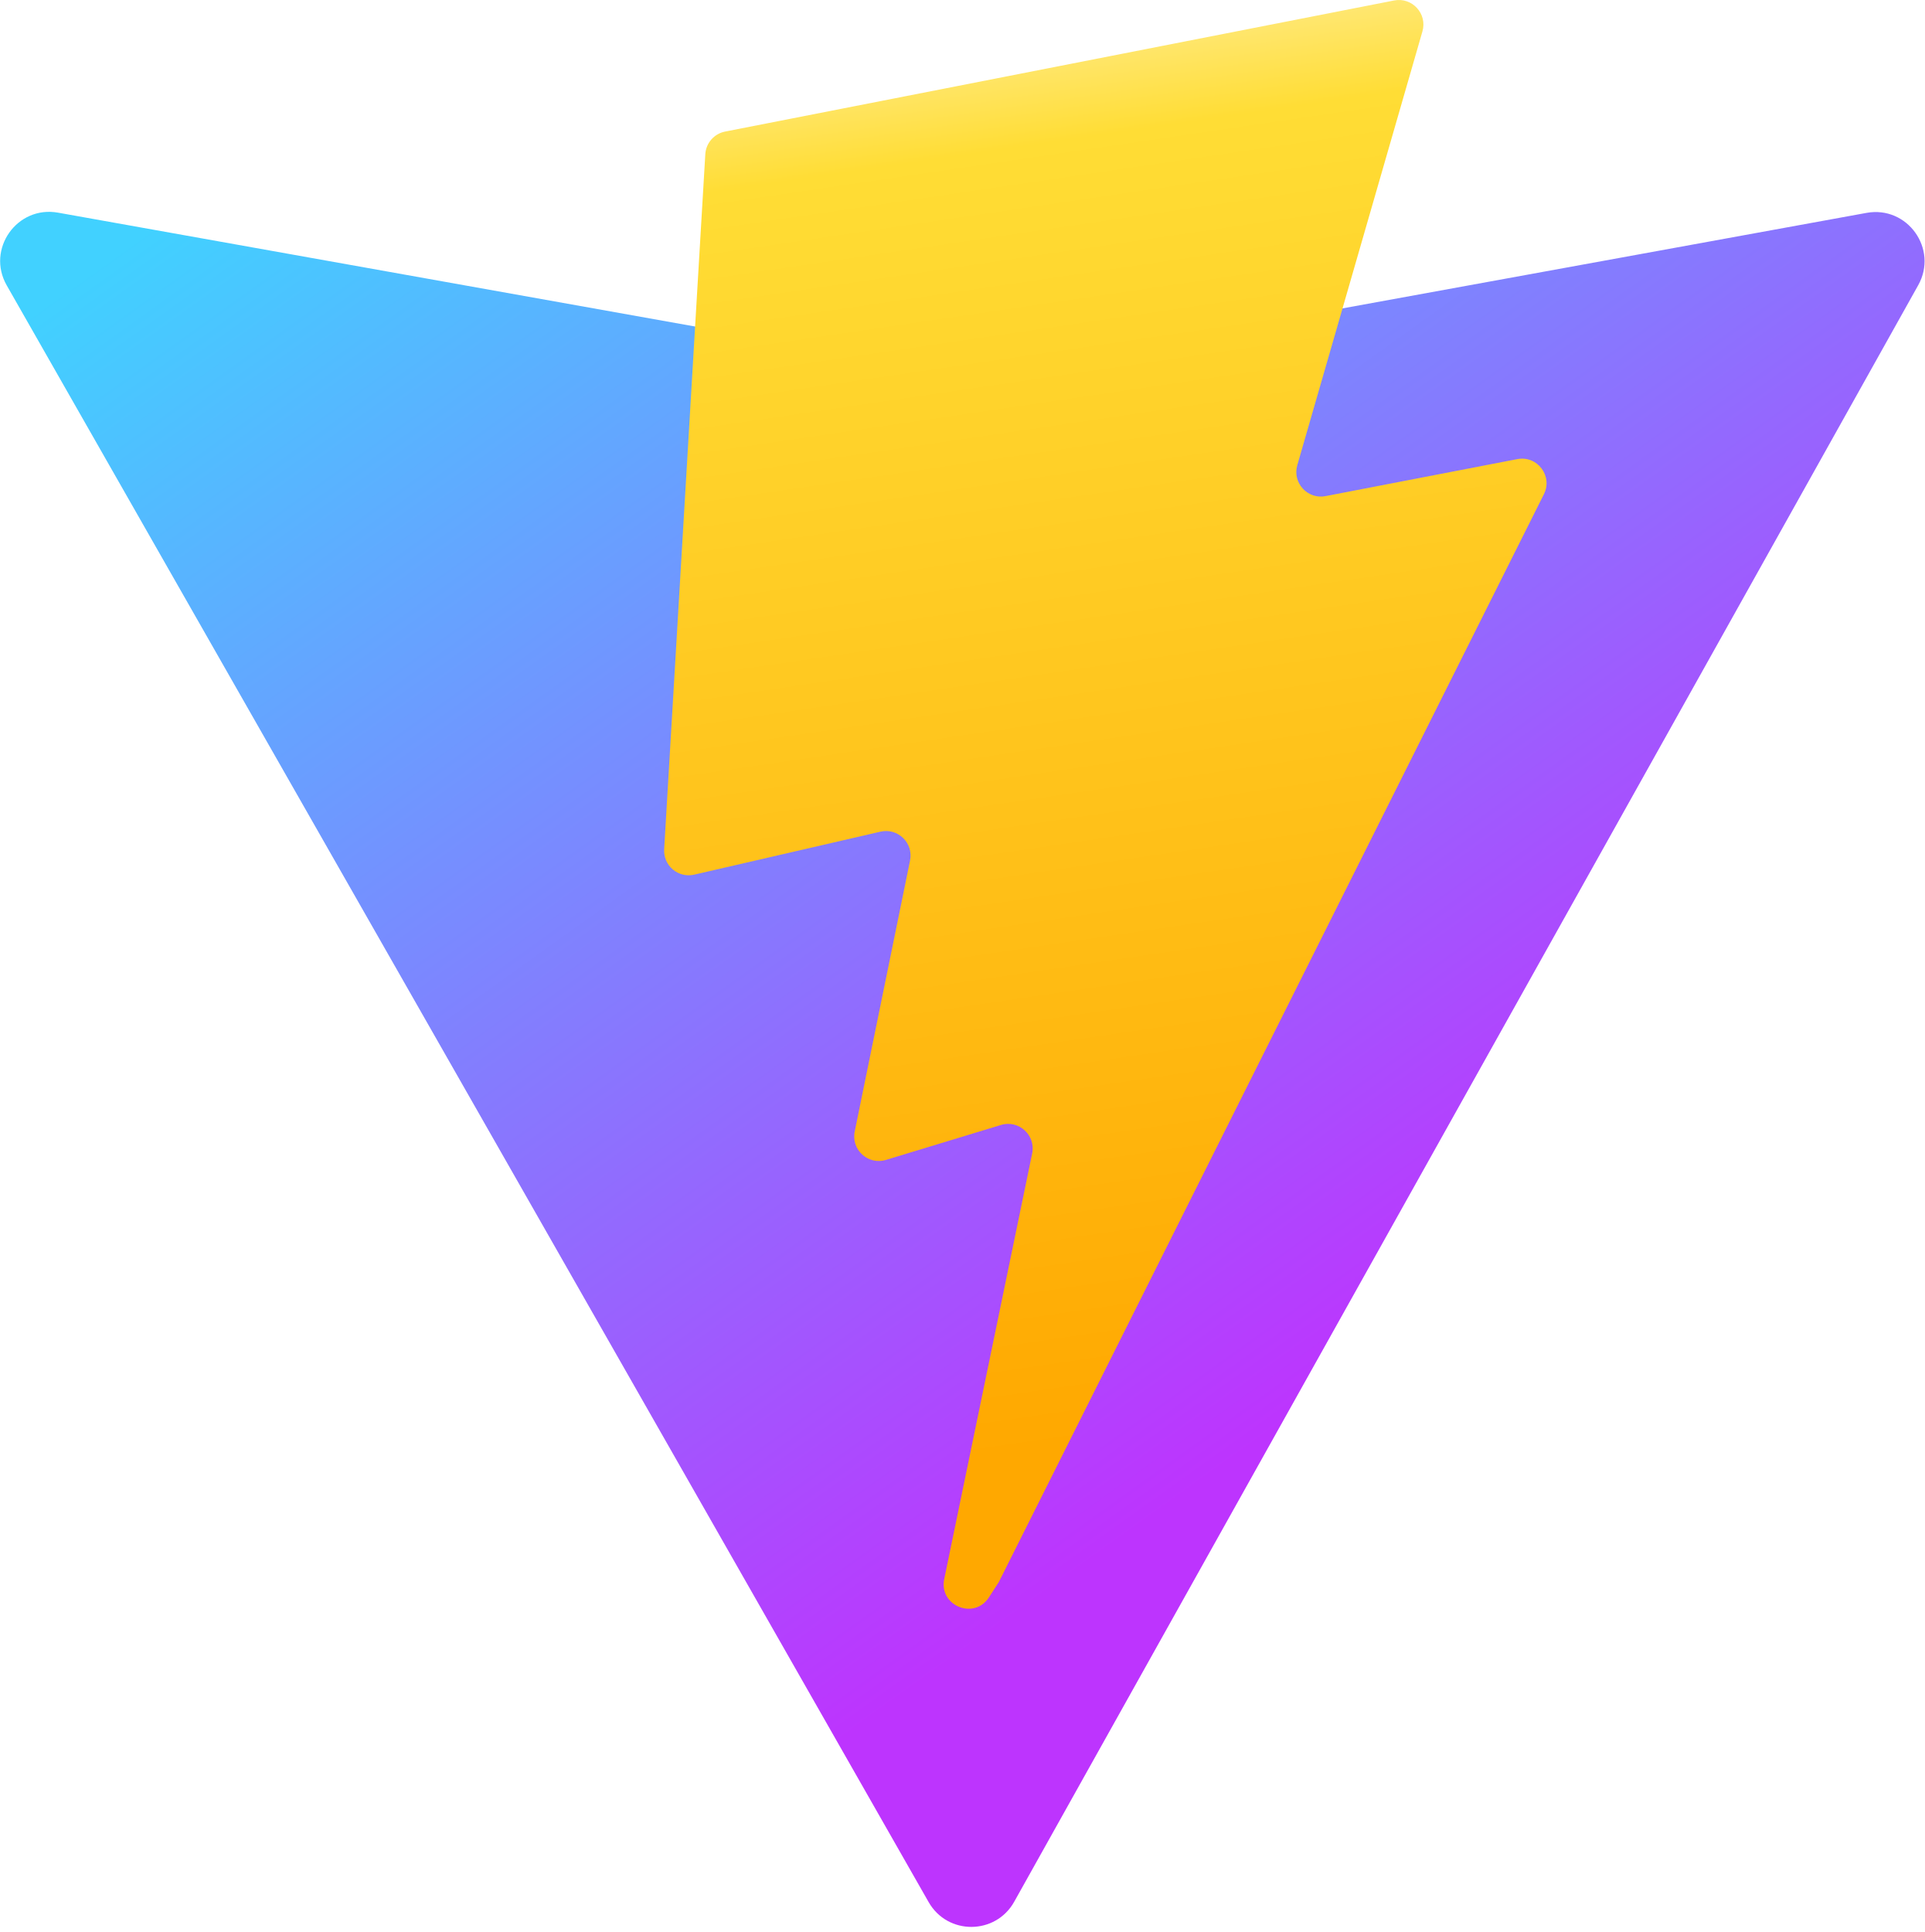
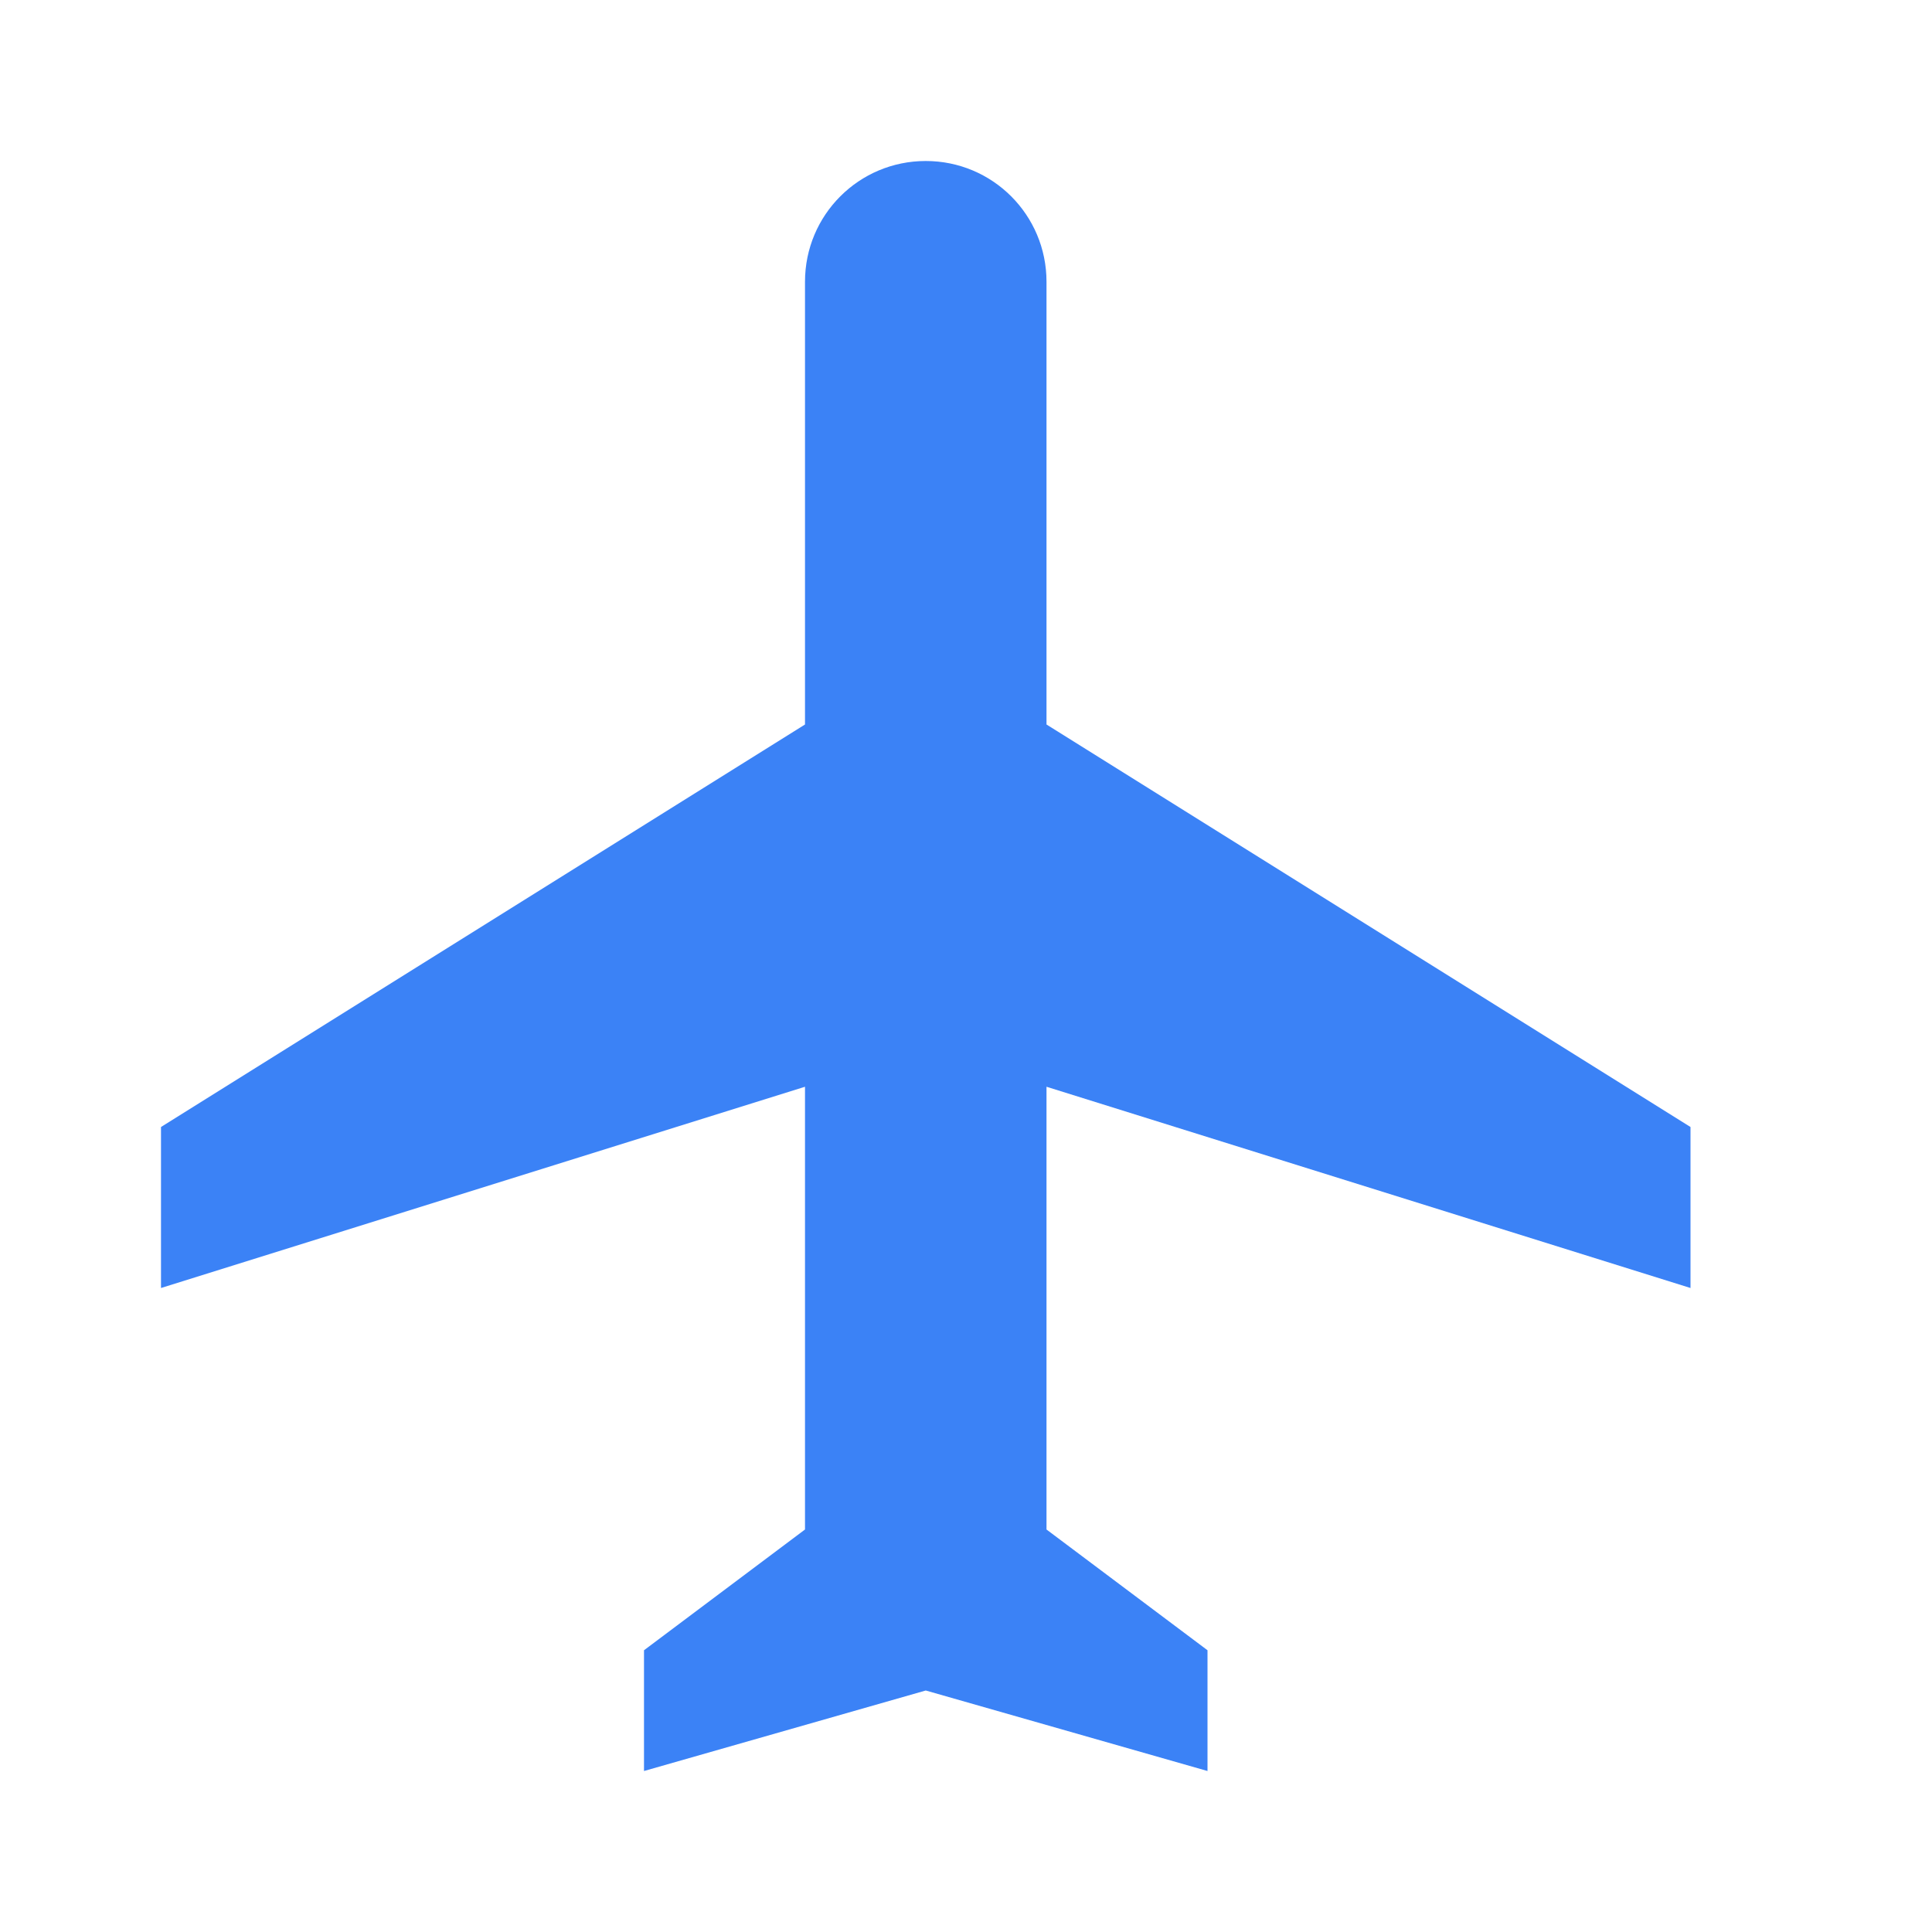
- <svg xmlns="http://www.w3.org/2000/svg" aria-hidden="true" role="img" class="iconify iconify--logos" width="31.88" height="32" preserveAspectRatio="xMidYMid meet" viewBox="0 0 256 257">
-   <defs>
-     <linearGradient id="IconifyId1813088fe1fbc01fb466" x1="-.828%" x2="57.636%" y1="7.652%" y2="78.411%">
-       <stop offset="0%" stop-color="#41D1FF" />
-       <stop offset="100%" stop-color="#BD34FE" />
-     </linearGradient>
-     <linearGradient id="IconifyId1813088fe1fbc01fb467" x1="43.376%" x2="50.316%" y1="2.242%" y2="89.03%">
-       <stop offset="0%" stop-color="#FFEA83" />
-       <stop offset="8.333%" stop-color="#FFDD35" />
-       <stop offset="100%" stop-color="#FFA800" />
-     </linearGradient>
-   </defs>
-   <path fill="url(#IconifyId1813088fe1fbc01fb466)" d="M255.153 37.938L134.897 252.976c-2.483 4.44-8.862 4.466-11.382.048L.875 37.958c-2.746-4.814 1.371-10.646 6.827-9.67l120.385 21.517a6.537 6.537 0 0 0 2.322-.004l117.867-21.483c5.438-.991 9.574 4.796 6.877 9.62Z" />
-   <path fill="url(#IconifyId1813088fe1fbc01fb467)" d="M185.432.063L96.44 17.501a3.268 3.268 0 0 0-2.634 3.014l-5.474 92.456a3.268 3.268 0 0 0 3.997 3.378l24.777-5.718c2.318-.535 4.413 1.507 3.936 3.838l-7.361 36.047c-.495 2.426 1.782 4.5 4.151 3.78l15.304-4.649c2.372-.72 4.652 1.36 4.15 3.788l-11.698 56.621c-.732 3.542 3.979 5.473 5.943 2.437l1.313-2.028l72.516-144.72c1.215-2.423-.88-5.186-3.54-4.672l-25.505 4.922c-2.396.462-4.435-1.77-3.759-4.114l16.646-57.705c.677-2.35-1.37-4.583-3.769-4.113Z" />
+ <svg xmlns="http://www.w3.org/2000/svg" width="24px" height="24px" viewBox="0 0 24 24" version="1.1">
+   <g stroke="none" stroke-width="1" fill="none" fill-rule="evenodd">
+     <path d="M21,16v-2l-8-5V3.5c0,-0.83 -0.67,-1.5 -1.5,-1.5S10,2.67 10,3.5V9l-8,5v2l8,-2.5V19l-2,1.5V22l3.5,-1 3.5,1v-1.5L13,19v-5.5l8,2.5z" fill="#3b82f6" />
+   </g>
</svg>
